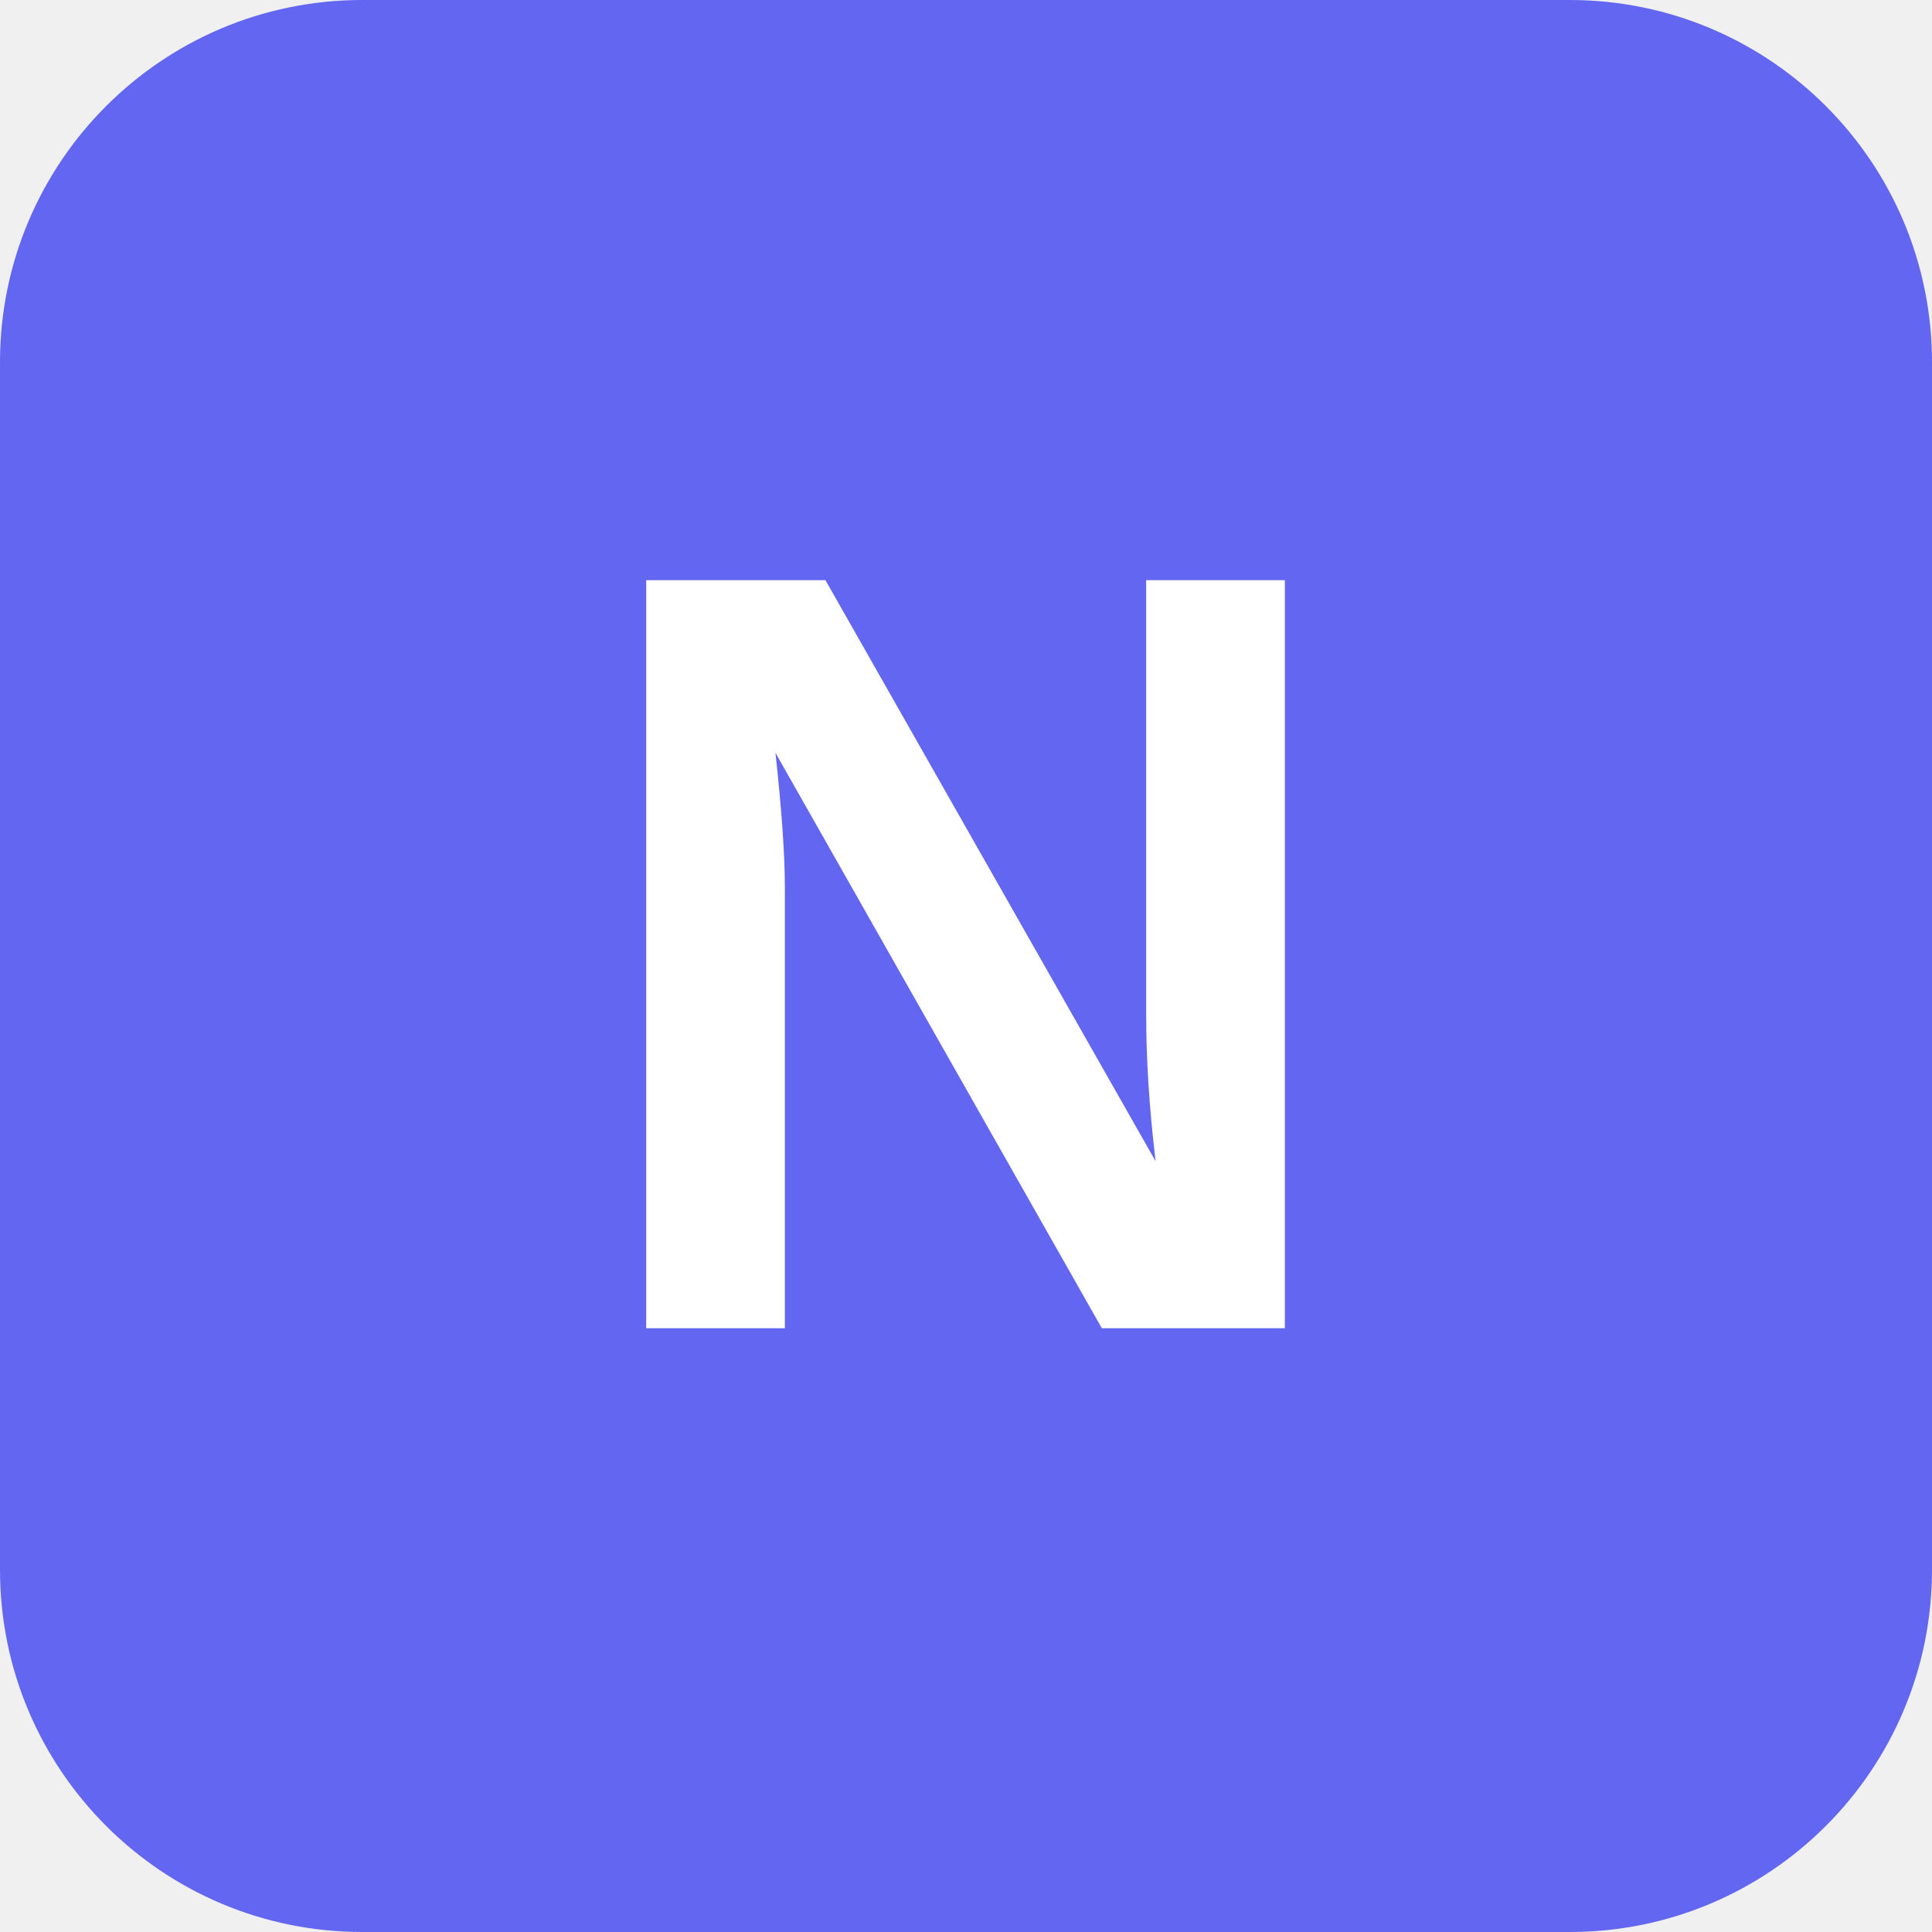
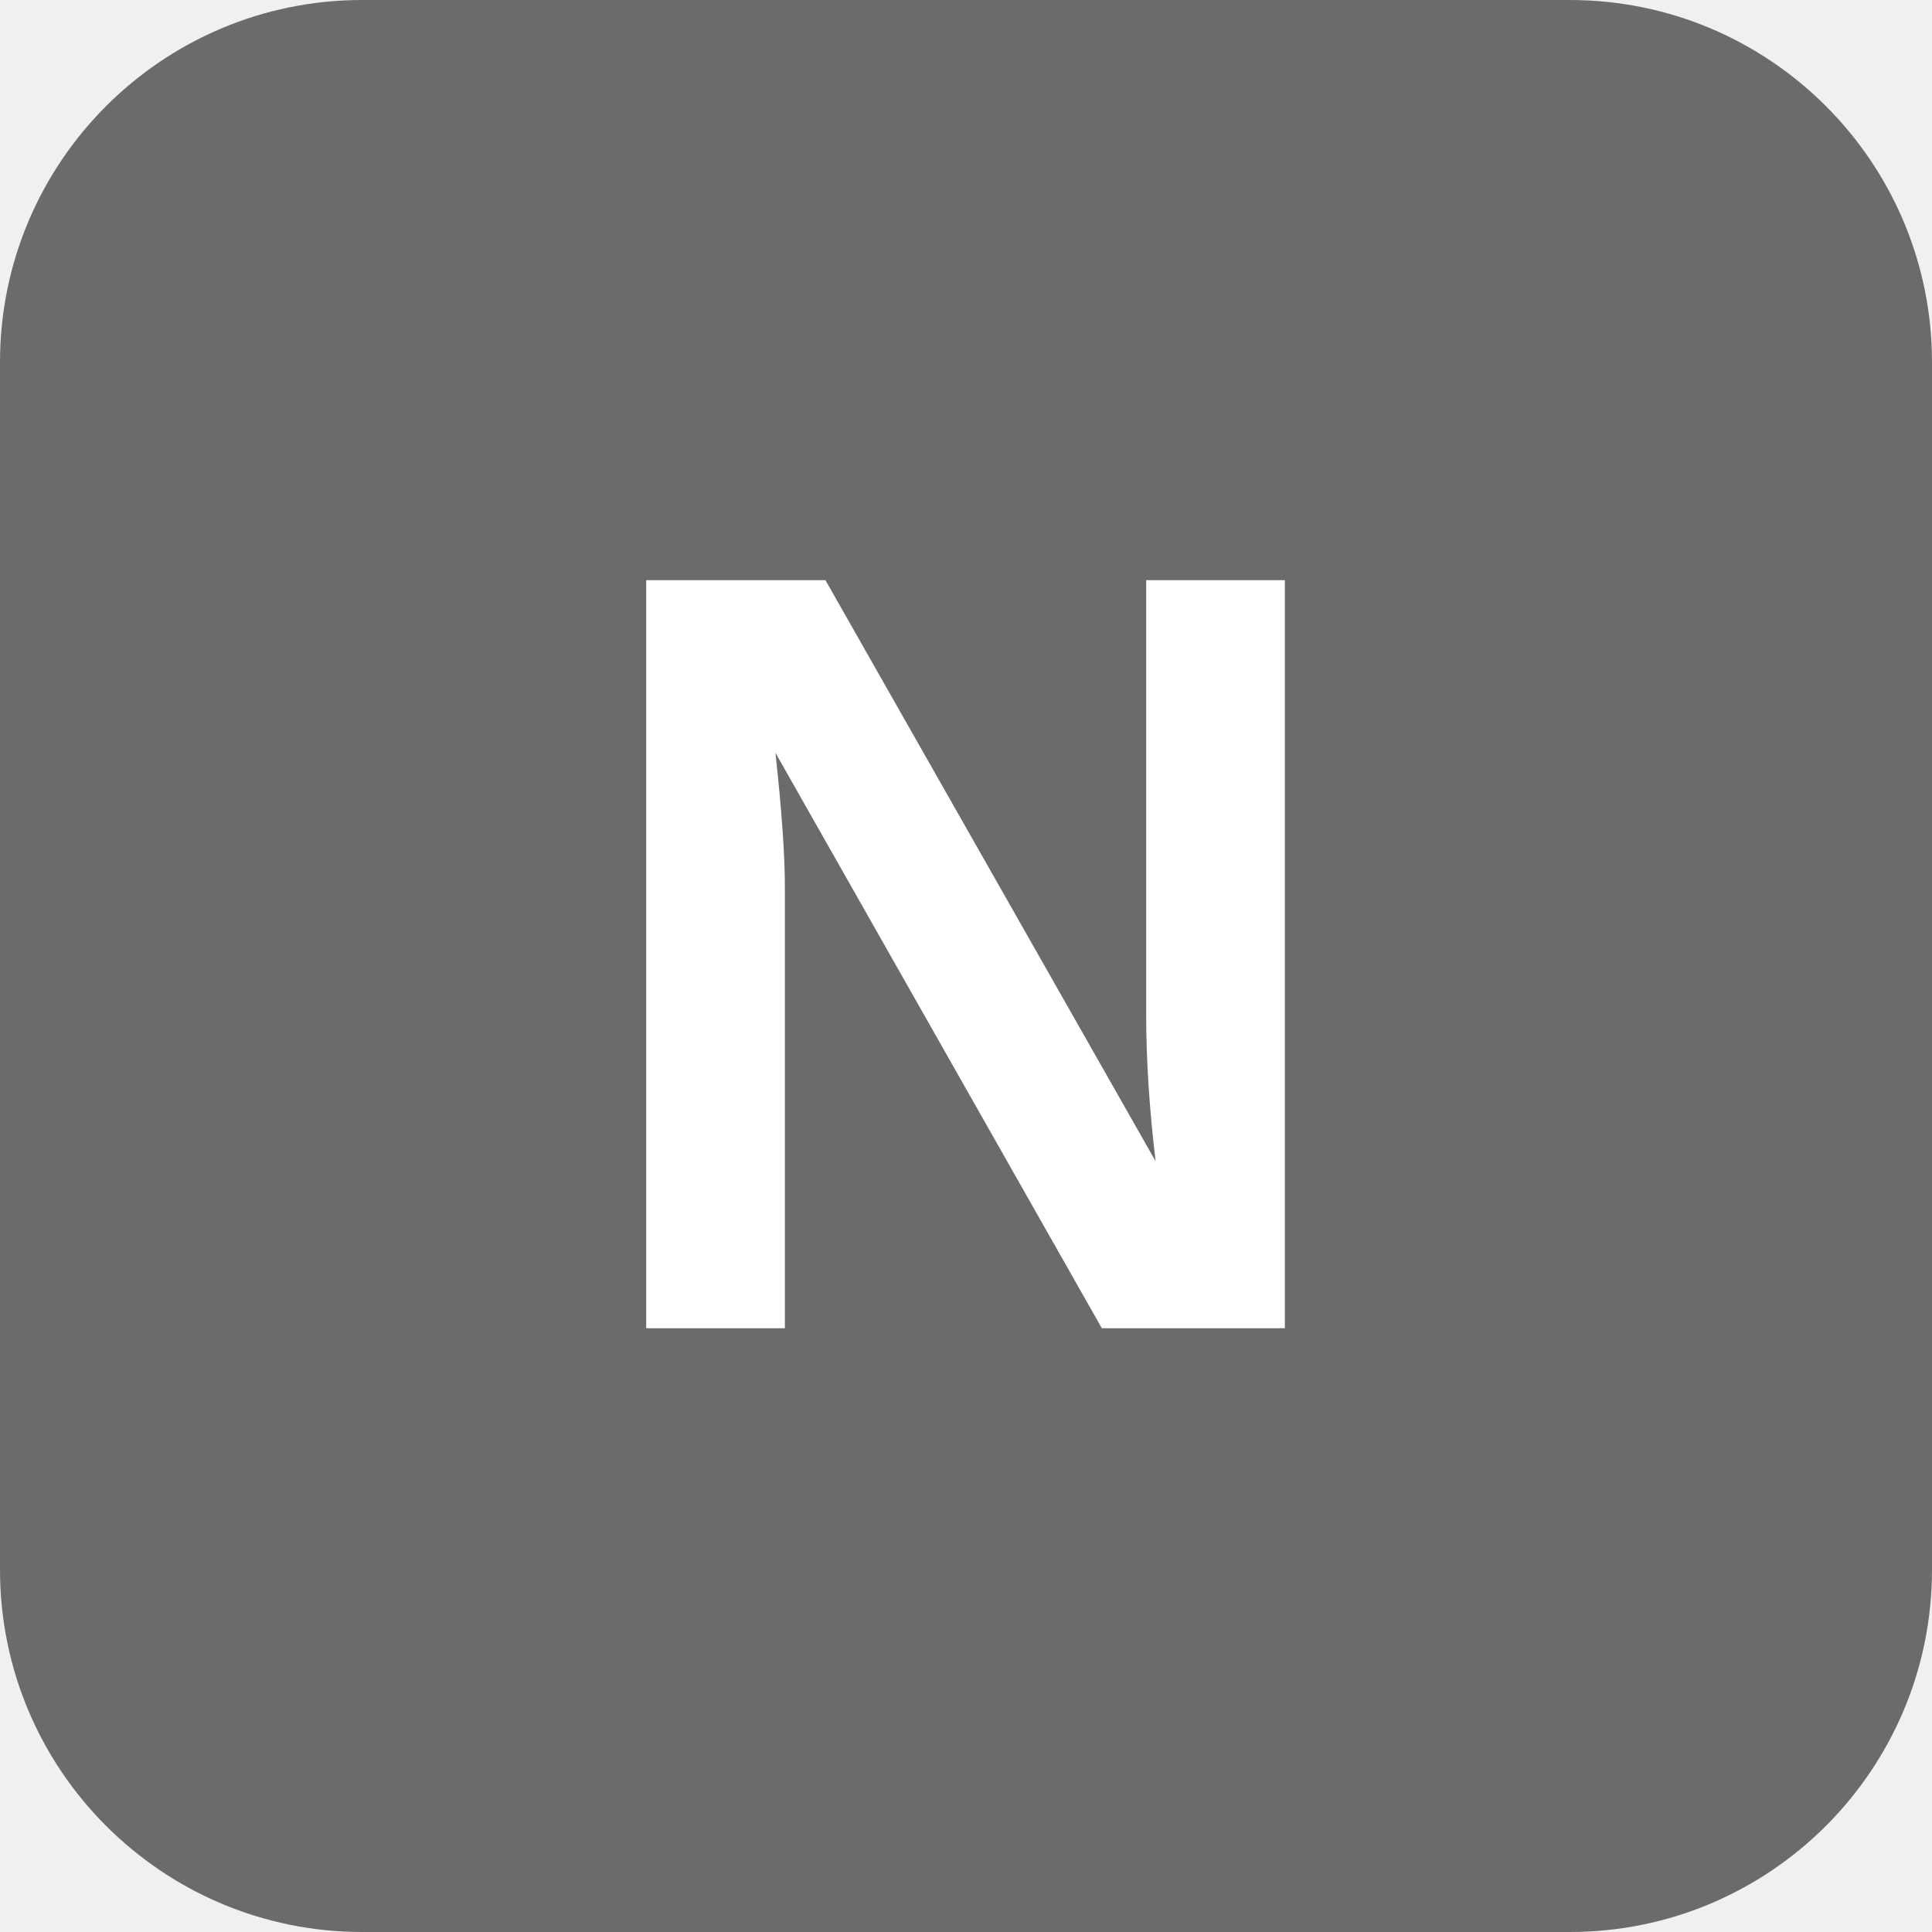
<svg xmlns="http://www.w3.org/2000/svg" viewBox="0 0 32 32">
-   <rect width="32" height="32" rx="6" fill="#6366f1" />
-   <text x="16" y="22" text-anchor="middle" font-family="Arial,sans-serif" font-weight="bold" font-size="18" fill="white">N</text>
+   <rect width="32" height="32" rx="6" fill="#6b6b6b" />
+   <text x="16" y="22" text-anchor="middle" font-family="Arial,sans-serif" font-weight="bold" font-size="18" fill="#ffffff">N</text>
</svg>
